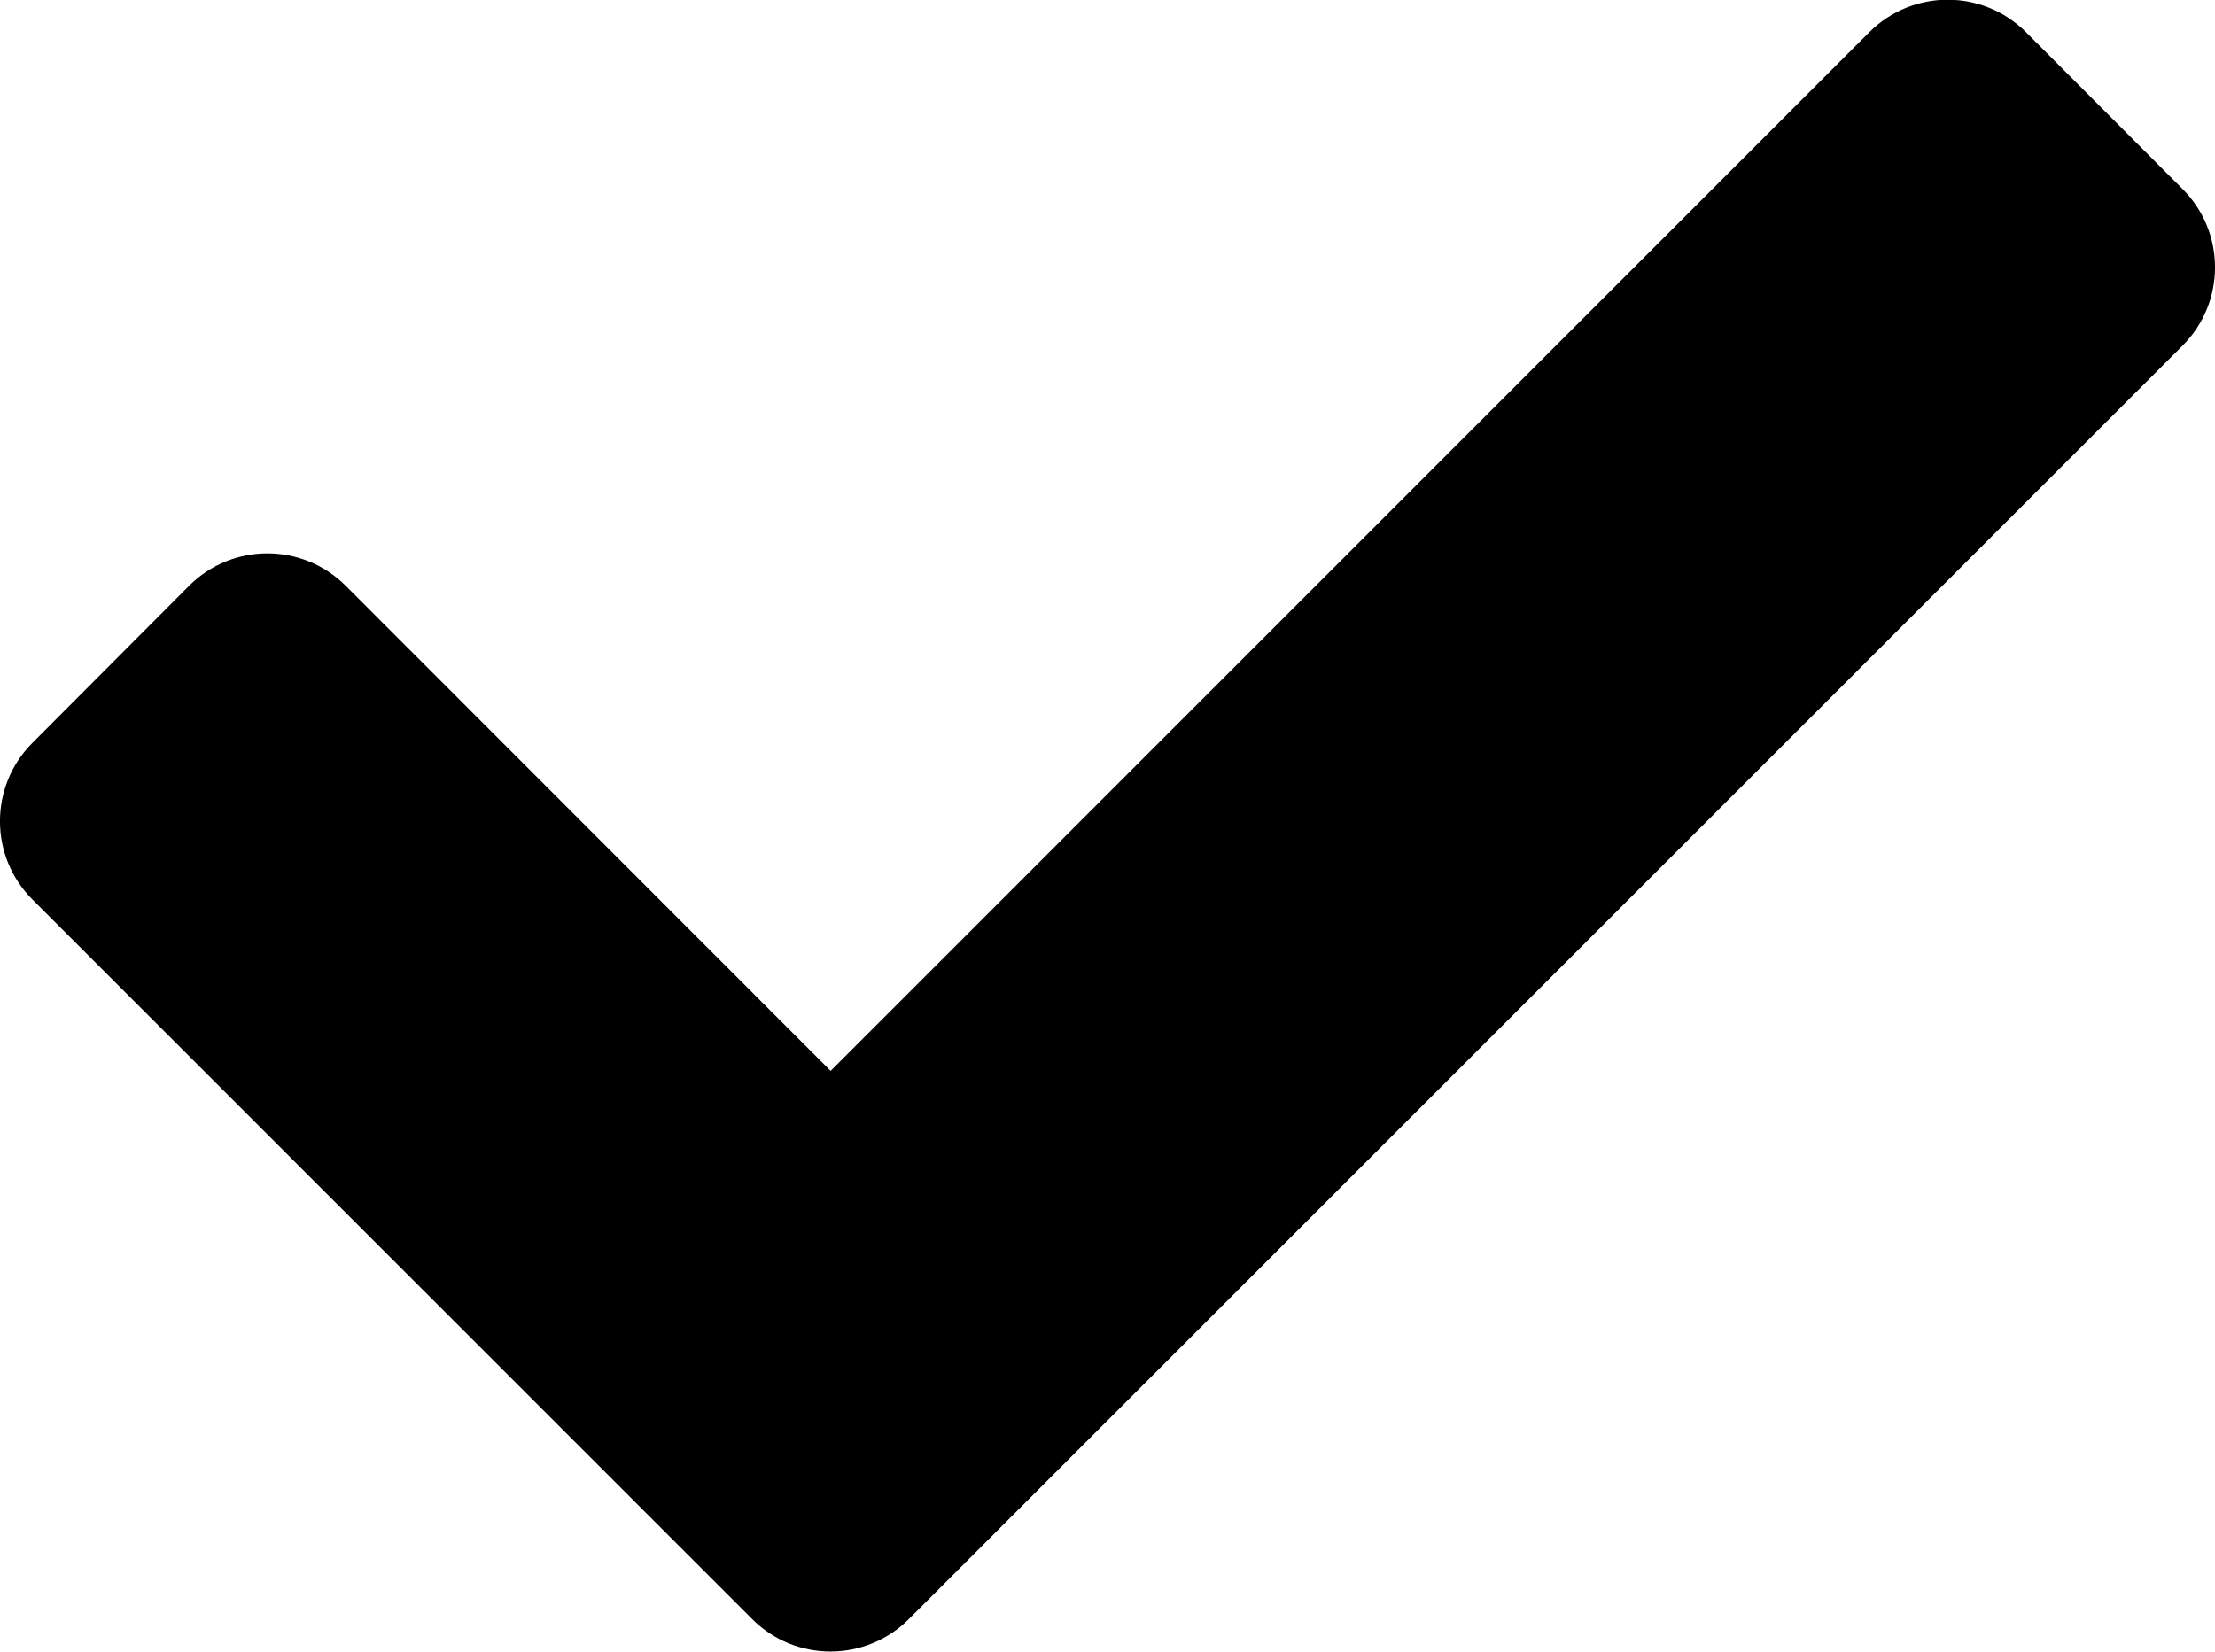
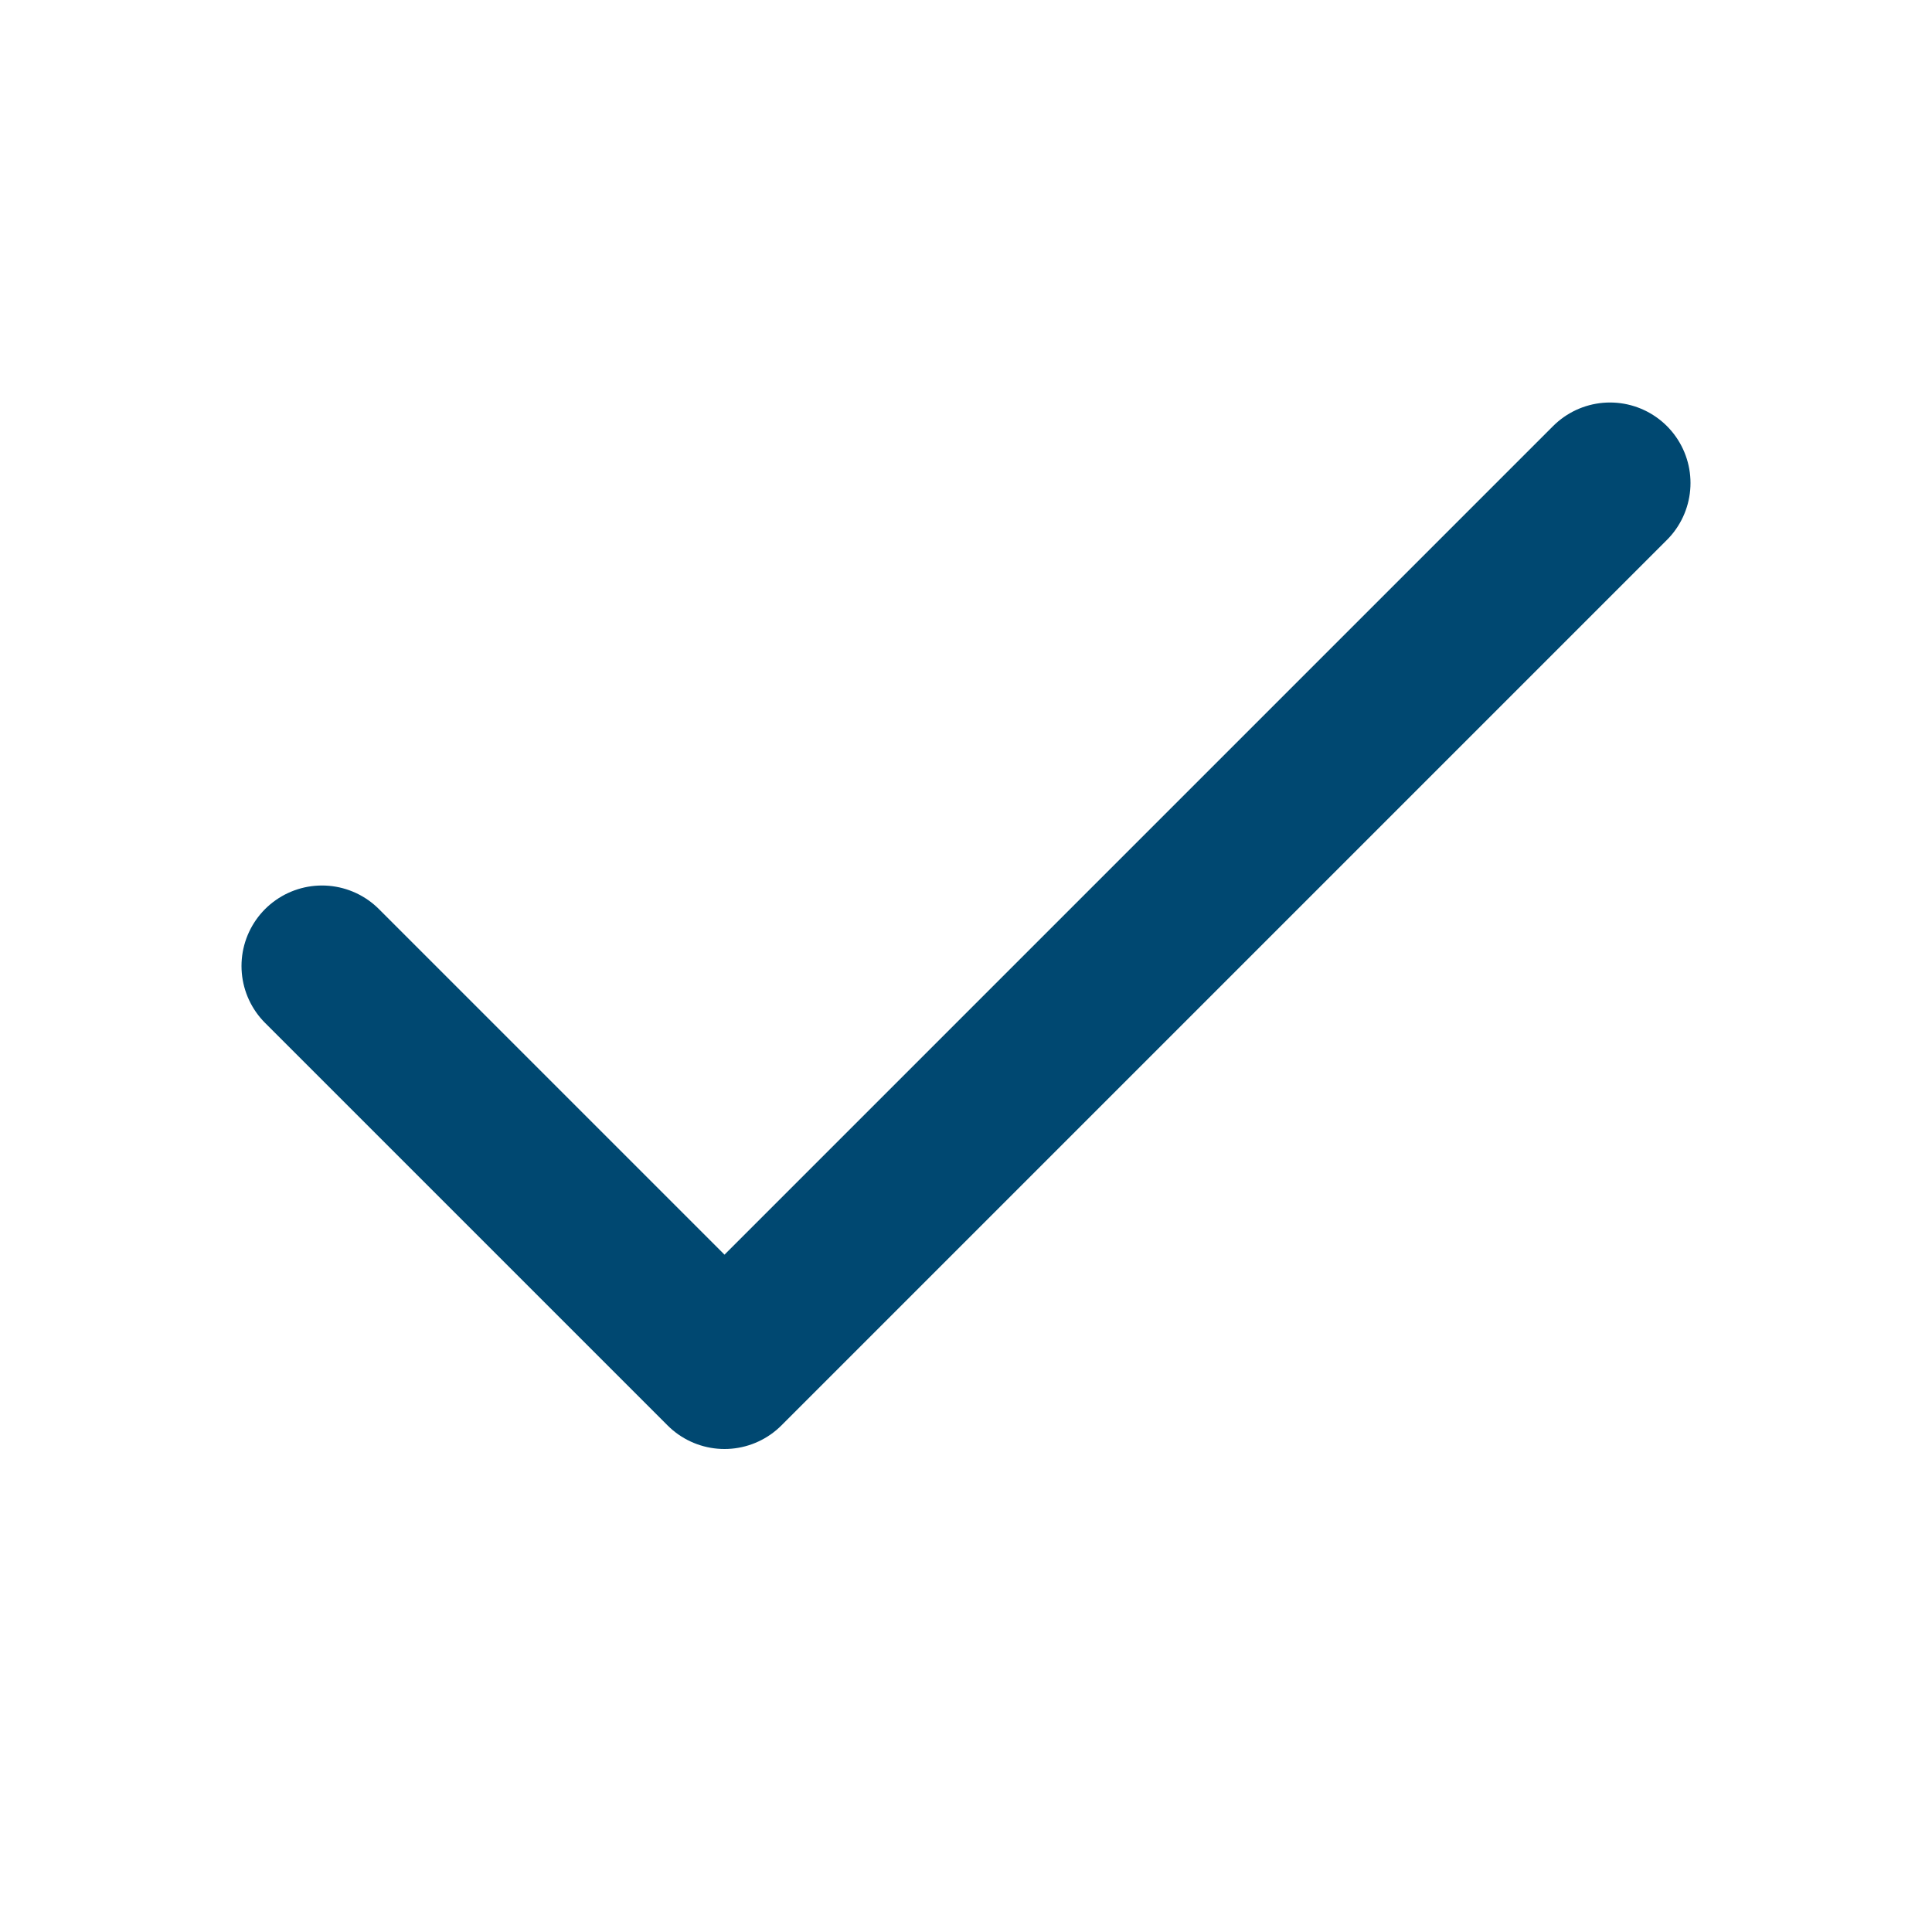
- <svg xmlns="http://www.w3.org/2000/svg" width="36" height="26.846" viewBox="0 0 36 26.846">
-   <path d="M12.227,30.9.527,19.2a1.8,1.8,0,0,1,0-2.546L3.073,14.1a1.8,1.8,0,0,1,2.546,0L13.5,21.986,30.382,5.1a1.8,1.8,0,0,1,2.546,0L35.473,7.65a1.8,1.8,0,0,1,0,2.546l-20.7,20.7A1.8,1.8,0,0,1,12.227,30.9Z" transform="translate(0 -4.577)" fill="current-color" />
+ <svg xmlns="http://www.w3.org/2000/svg" width="28" height="28" viewBox="0 0 24 24" fill="none" stroke="#004871" stroke-width="2" stroke-linecap="round" stroke-linejoin="round" class="feather feather-check">
+   <polyline points="20 6 9 17 4 12" />
</svg>
